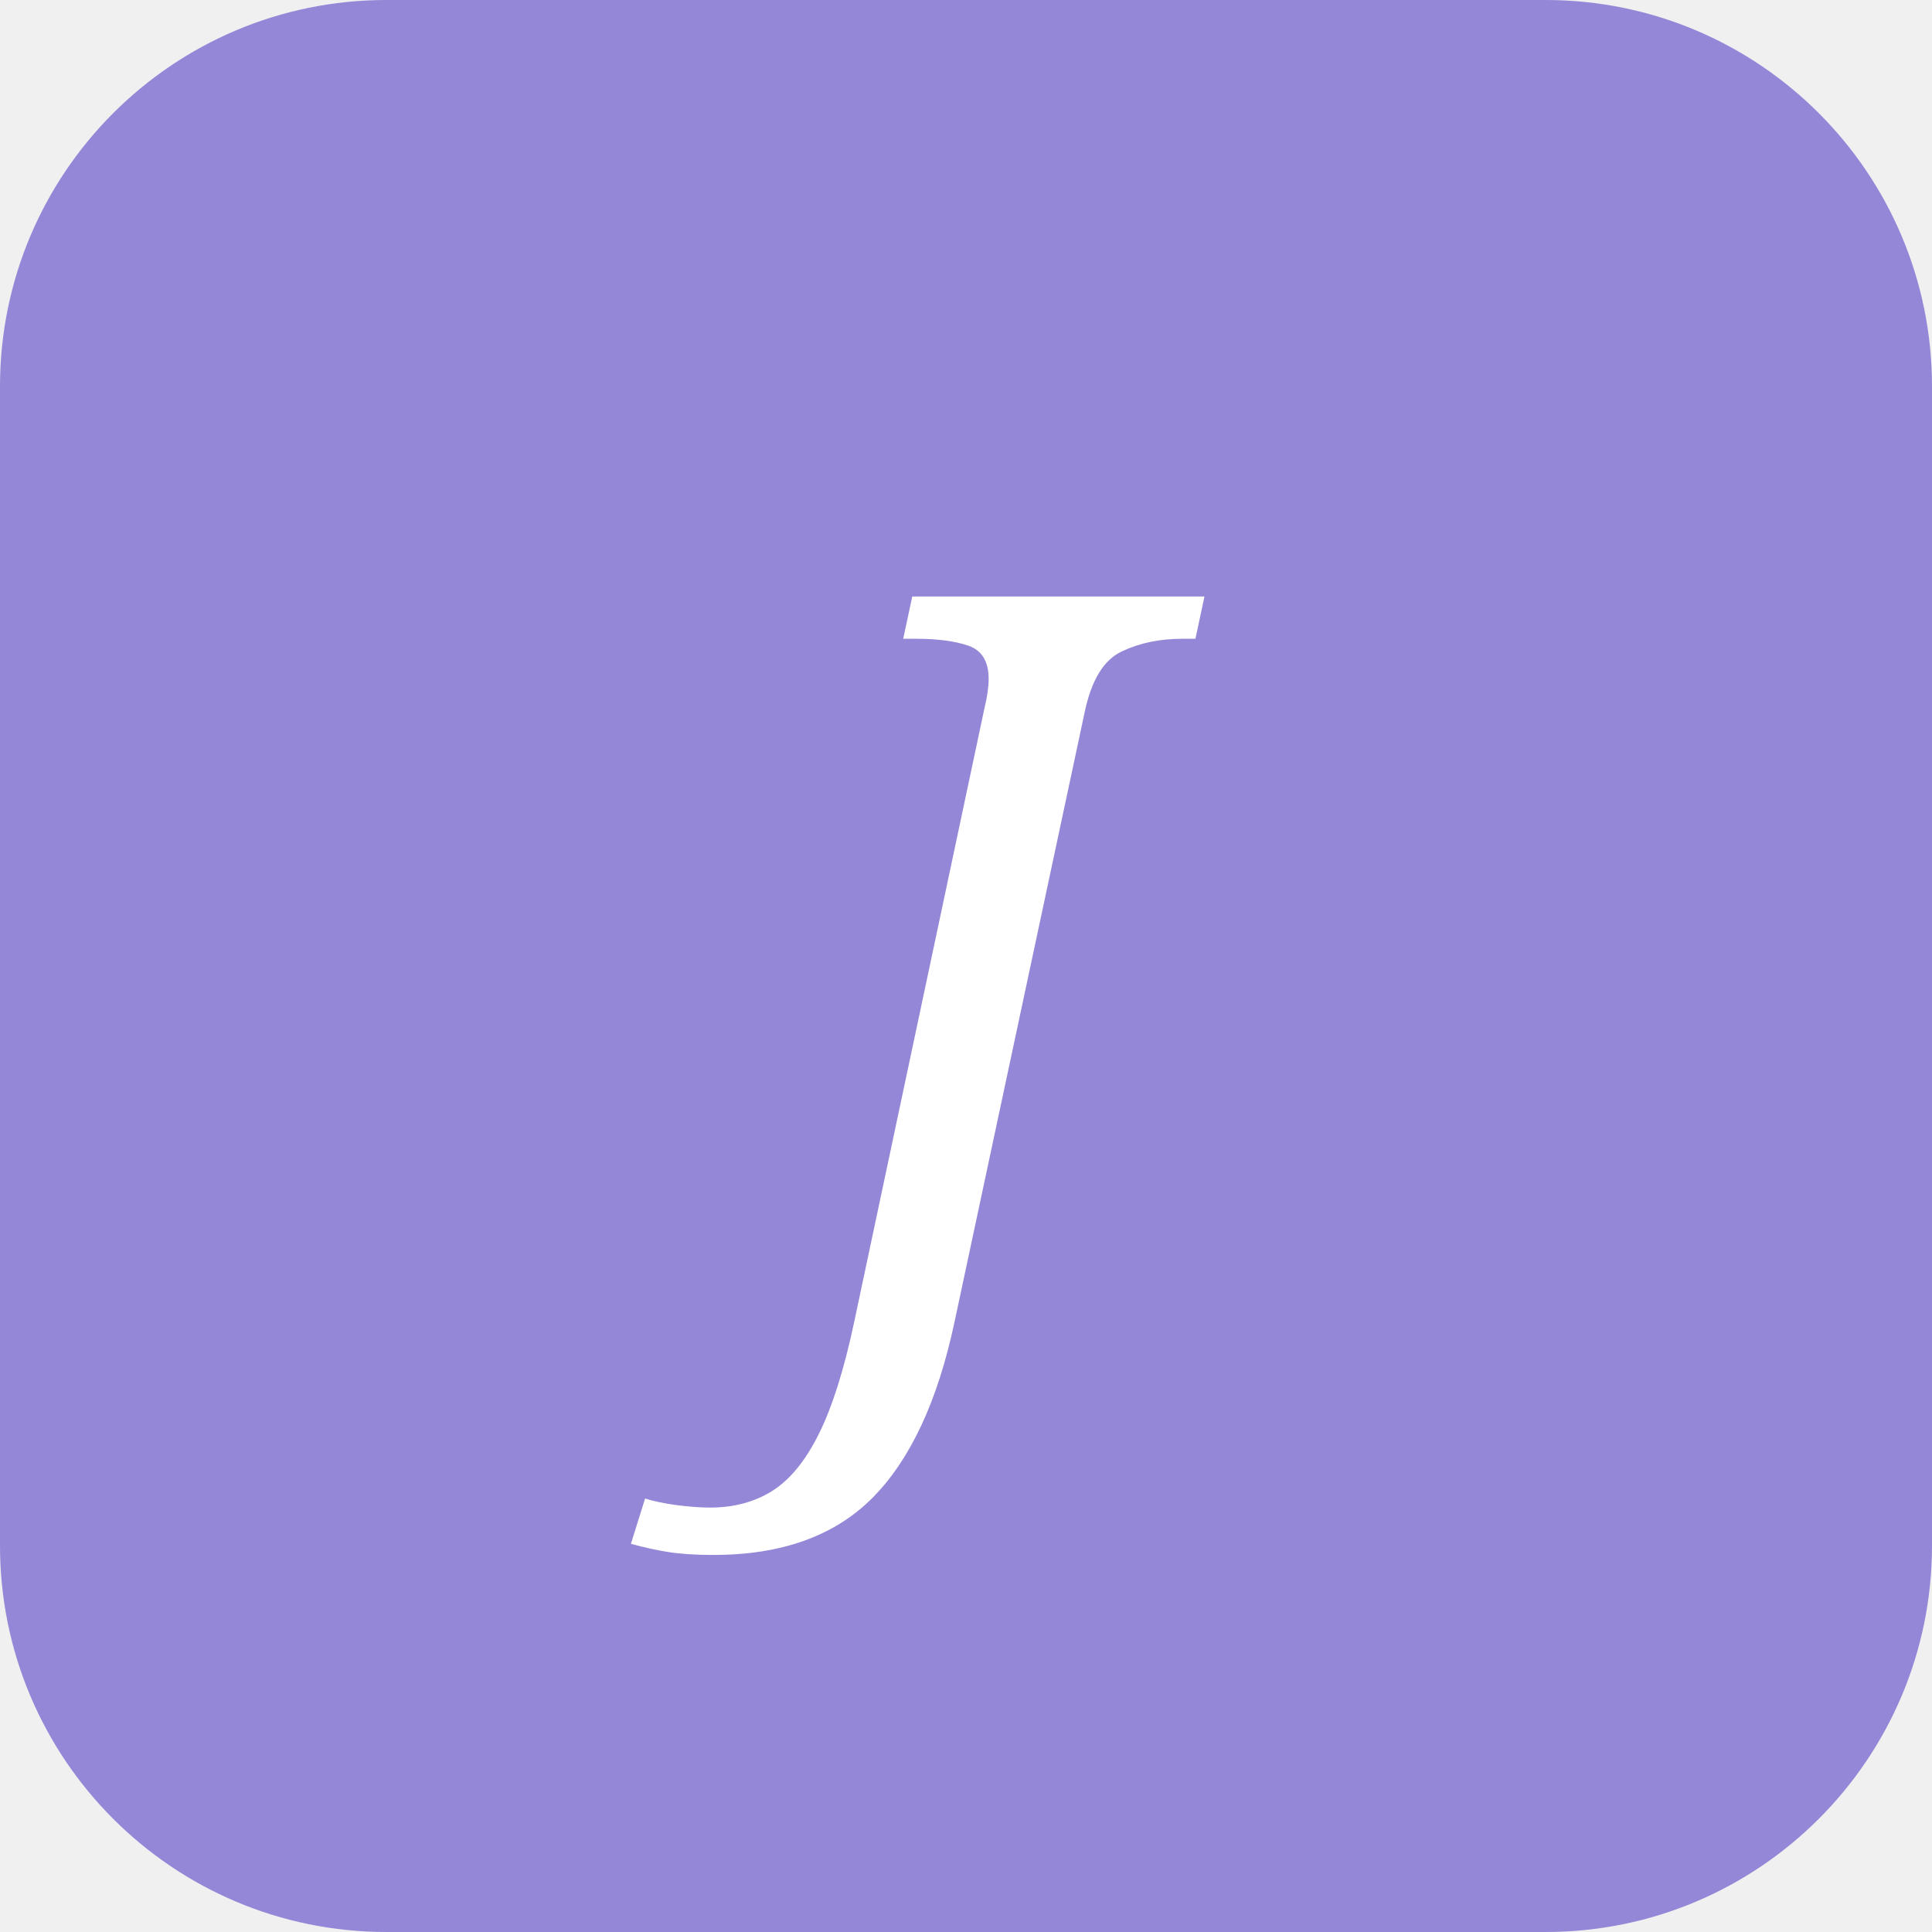
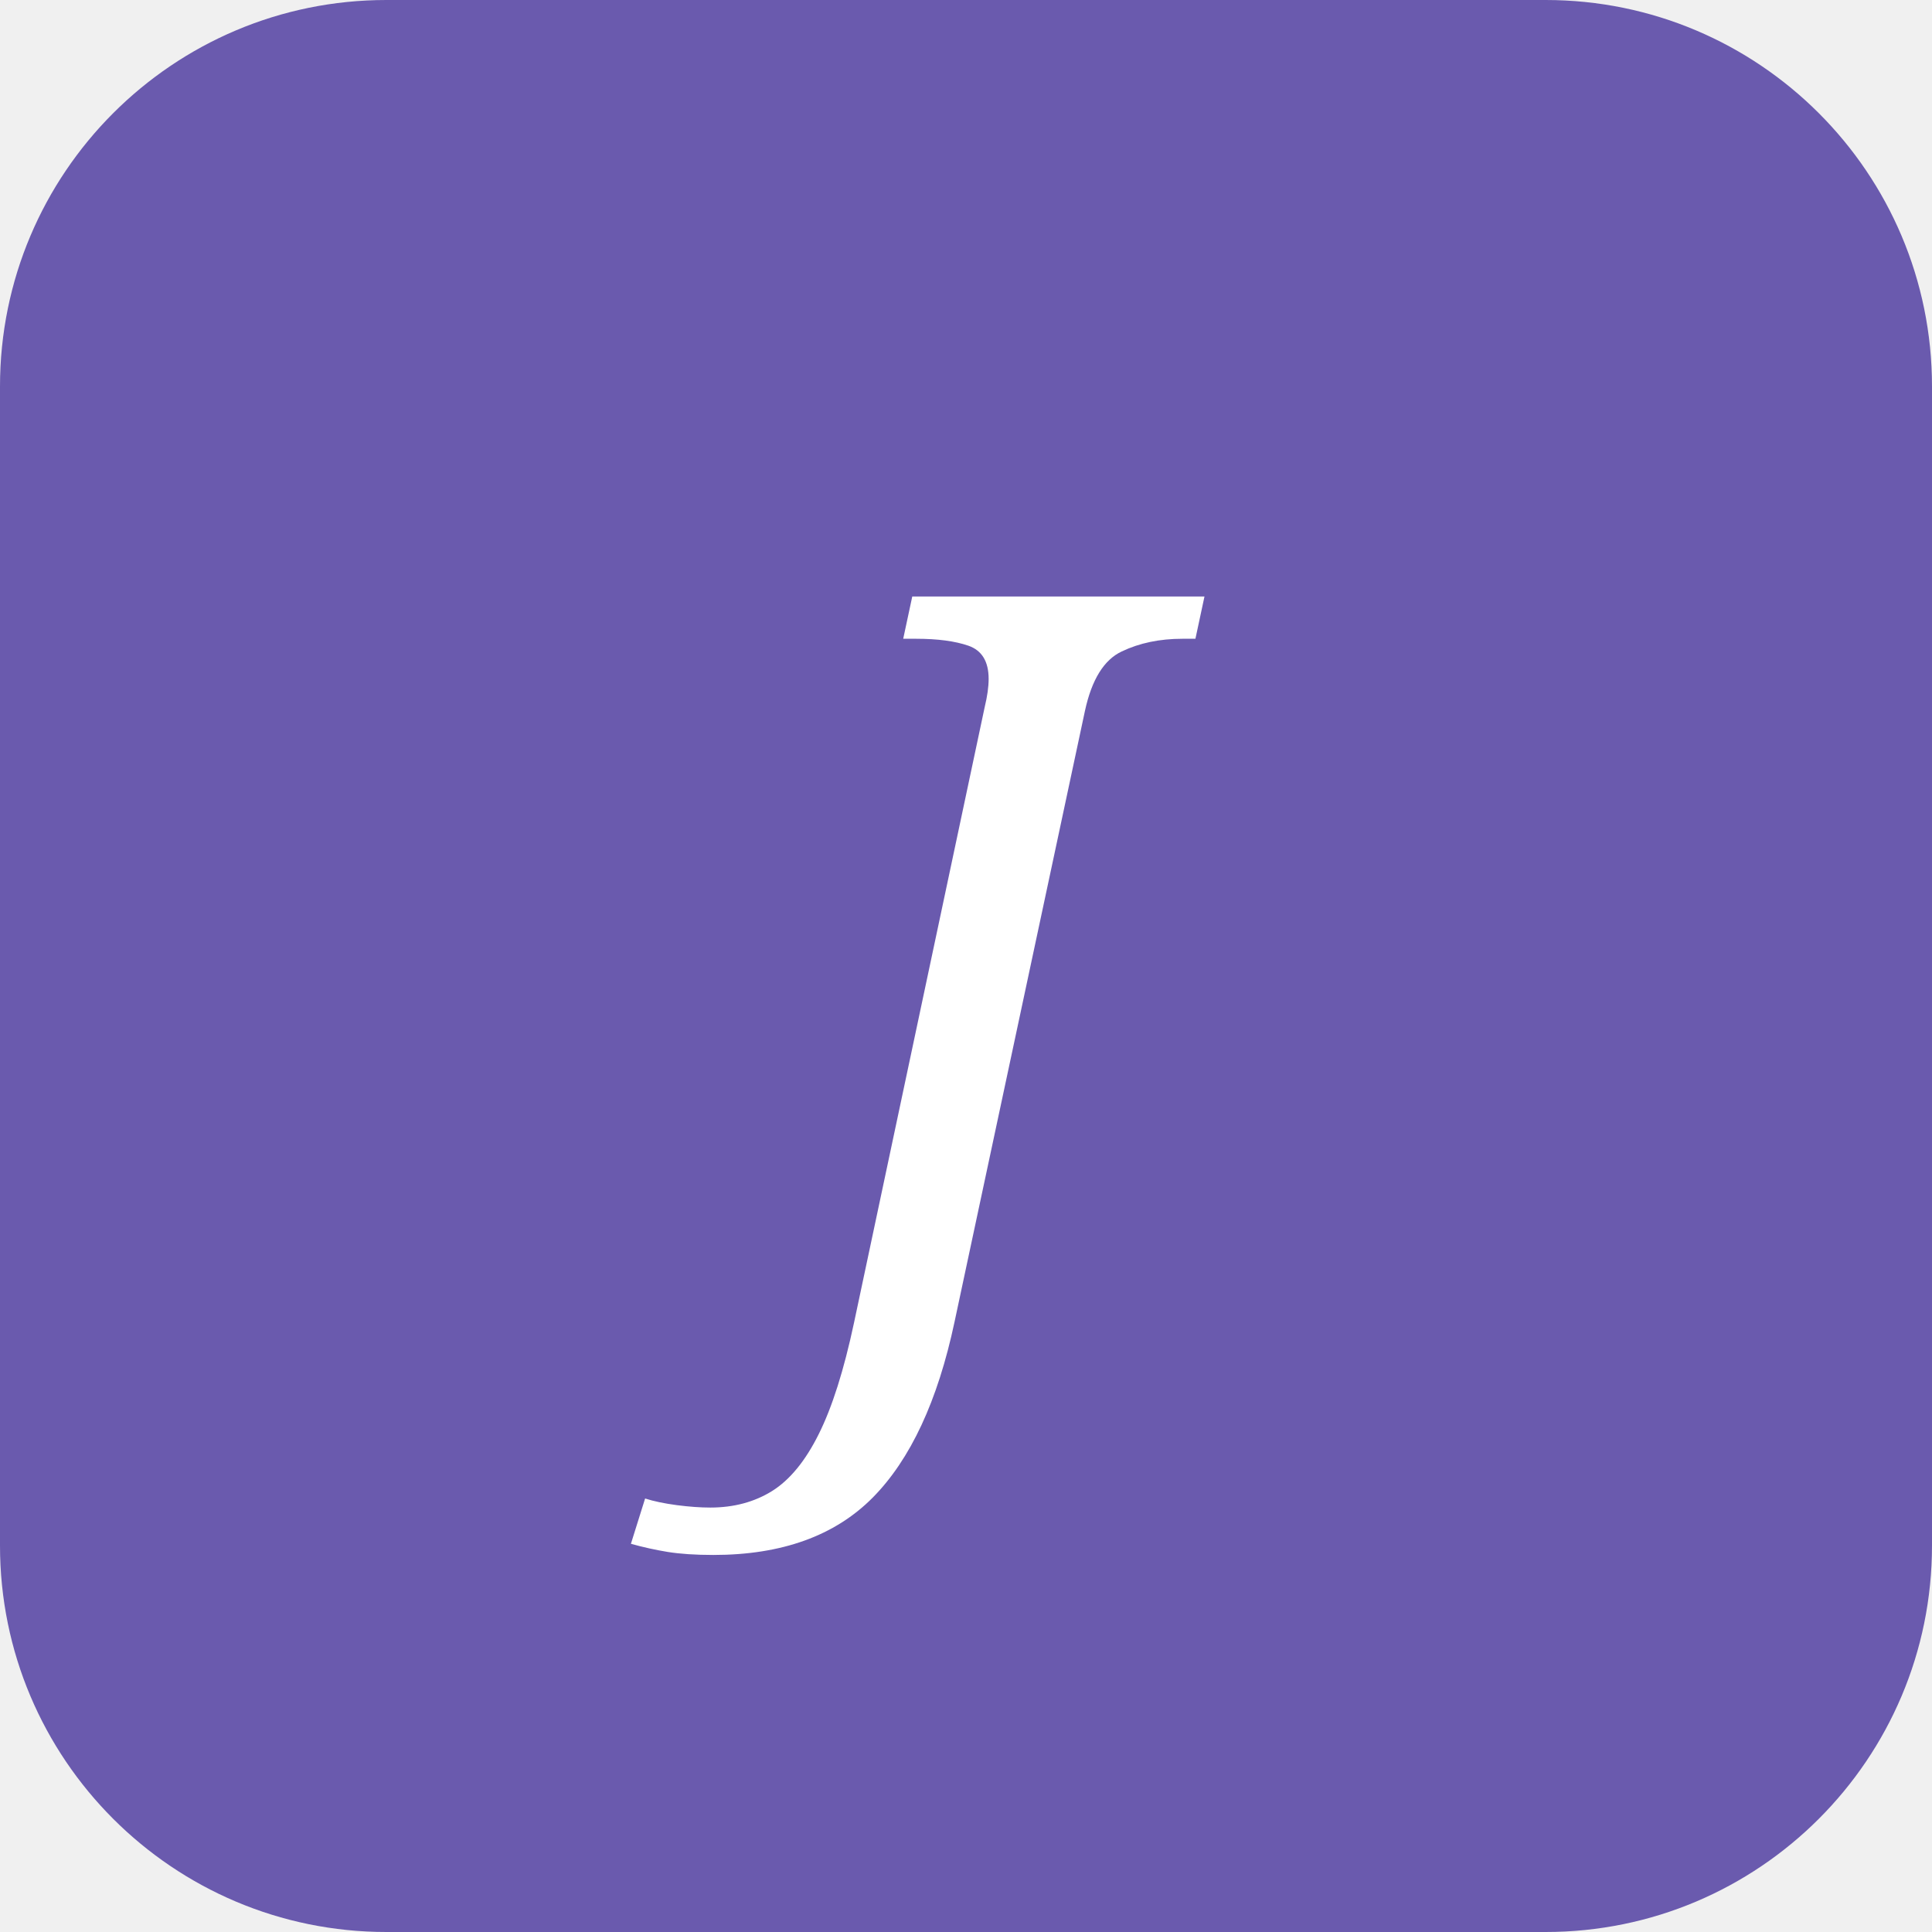
<svg xmlns="http://www.w3.org/2000/svg" viewBox="0 0 100 100">
-   <rect width="100" height="100" rx="20" fill="#9487d8" />
+   <rect width="100" height="100" rx="20" fill="#6a5aae" />
  <text x="50" y="68" font-family="Georgia, serif" font-size="52" font-style="italic" fill="#ffffff" text-anchor="middle">J</text>
</svg>
